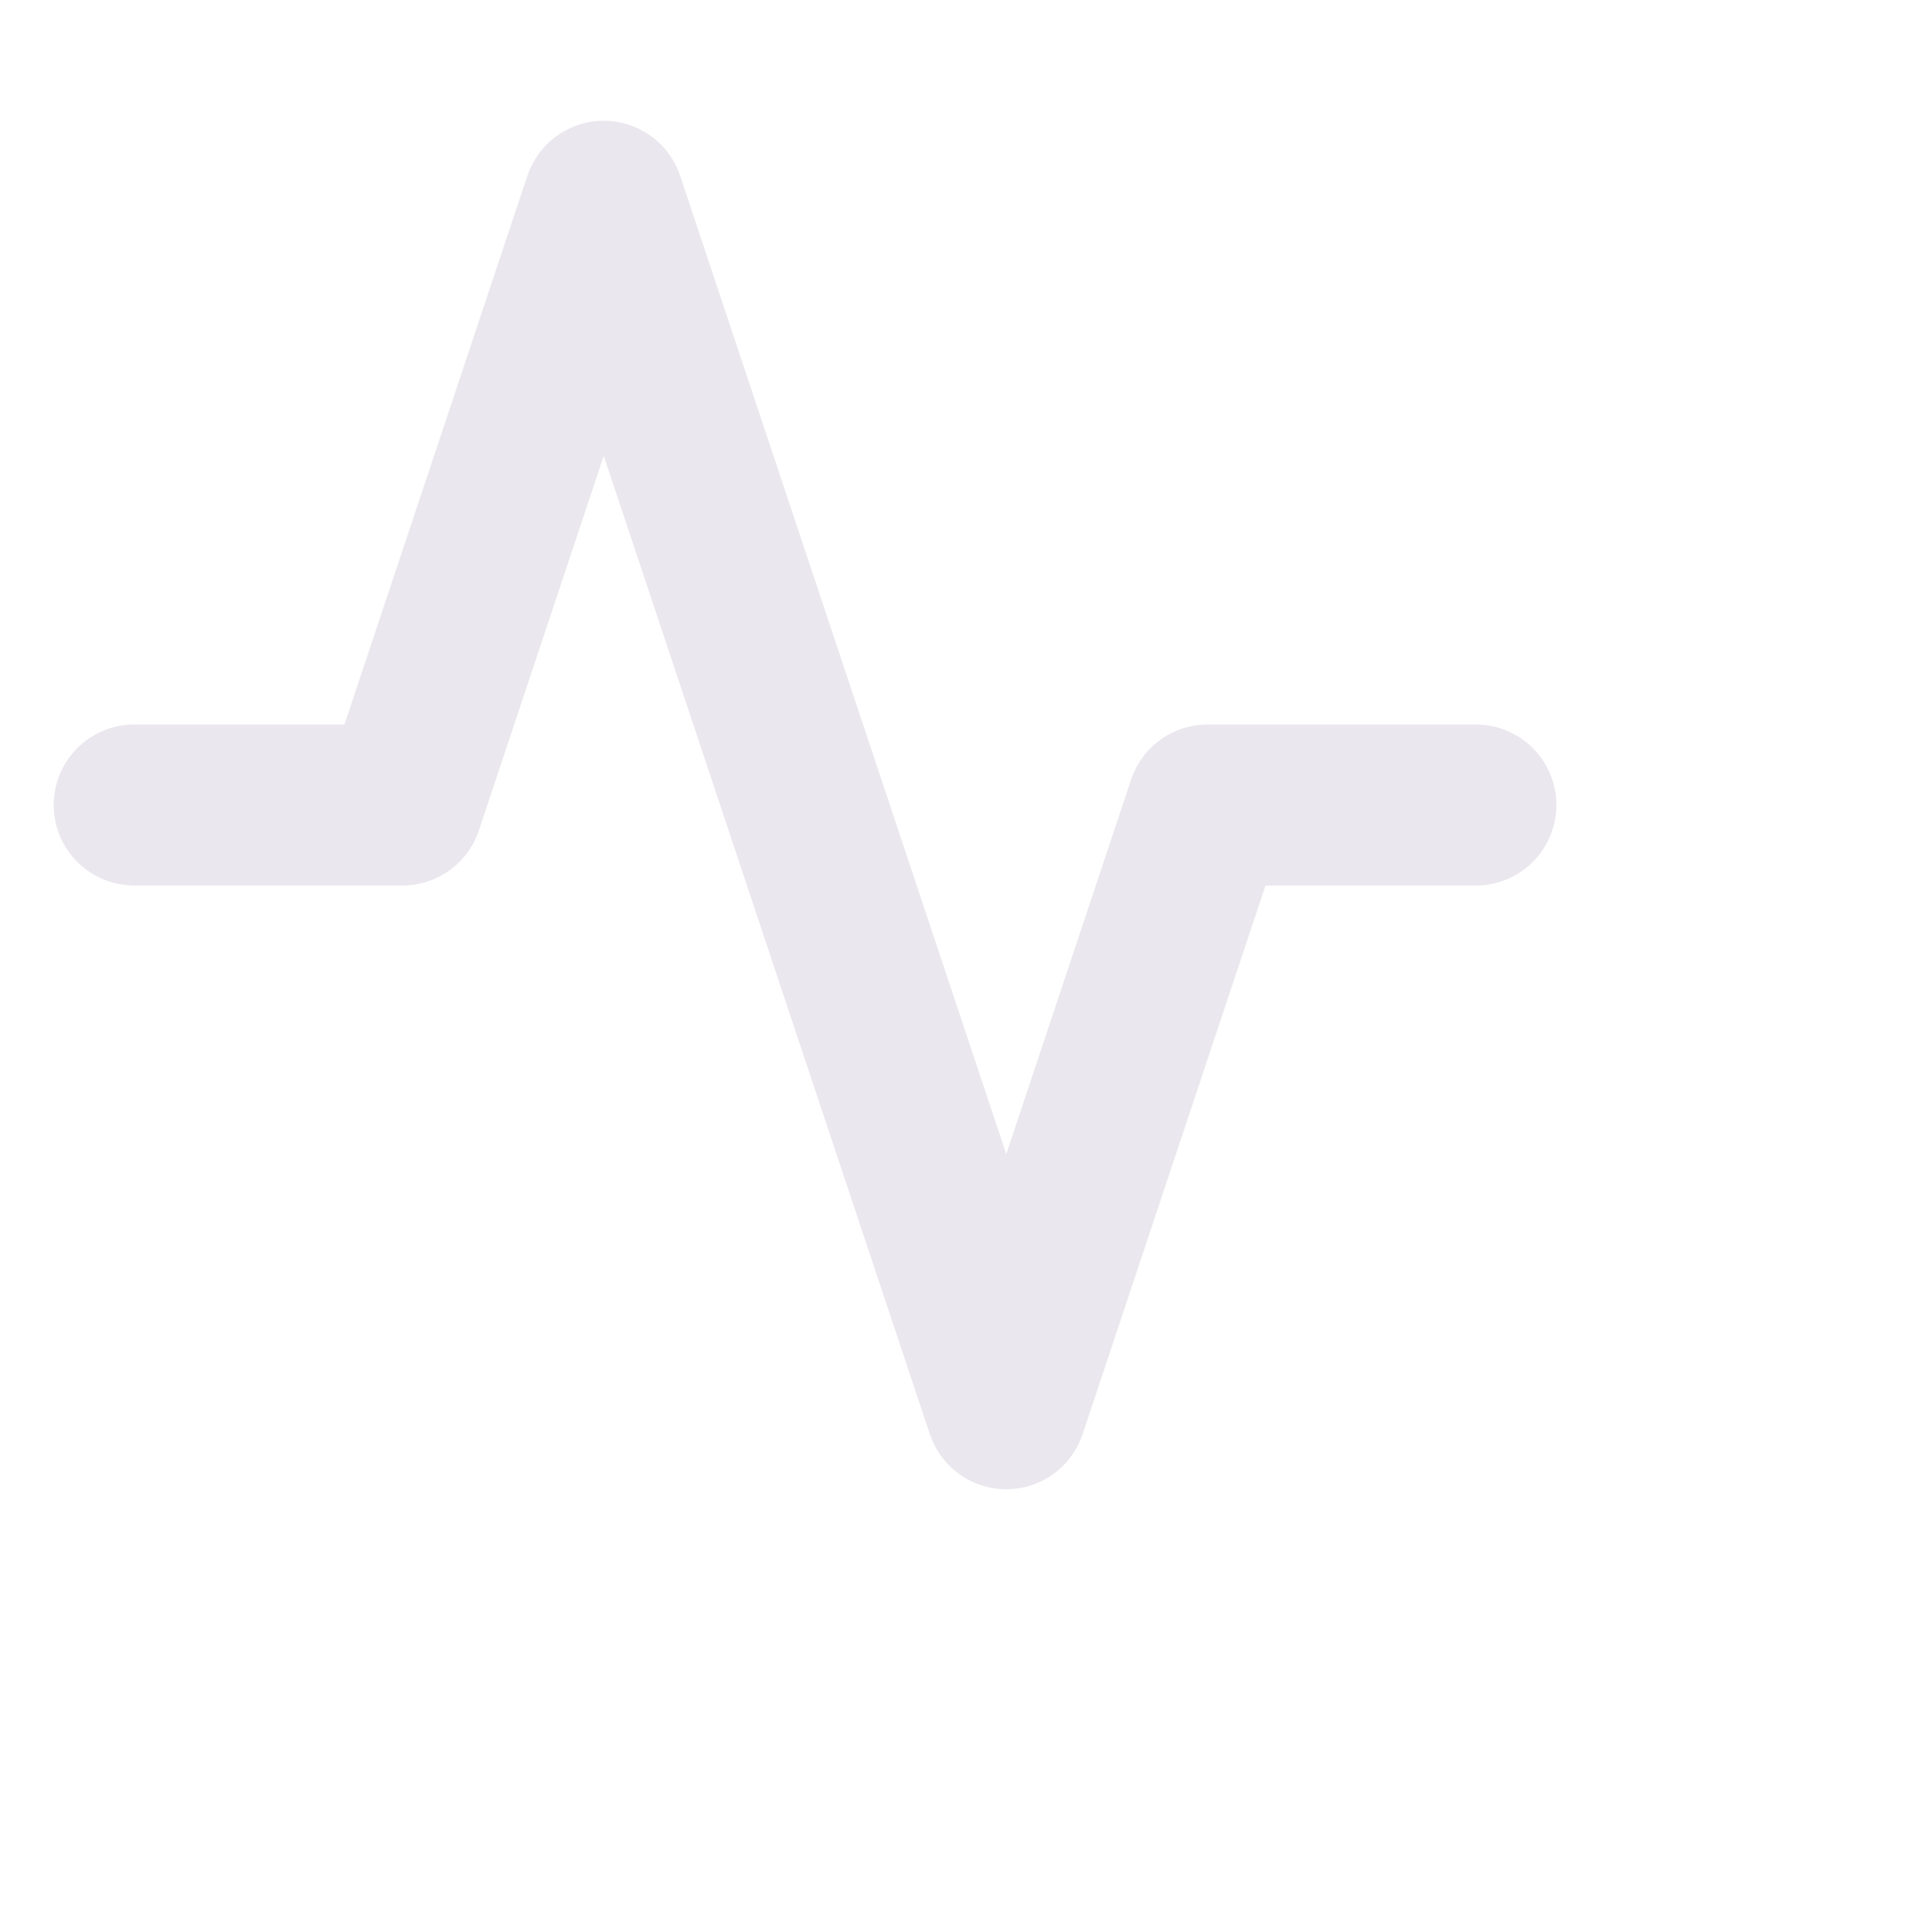
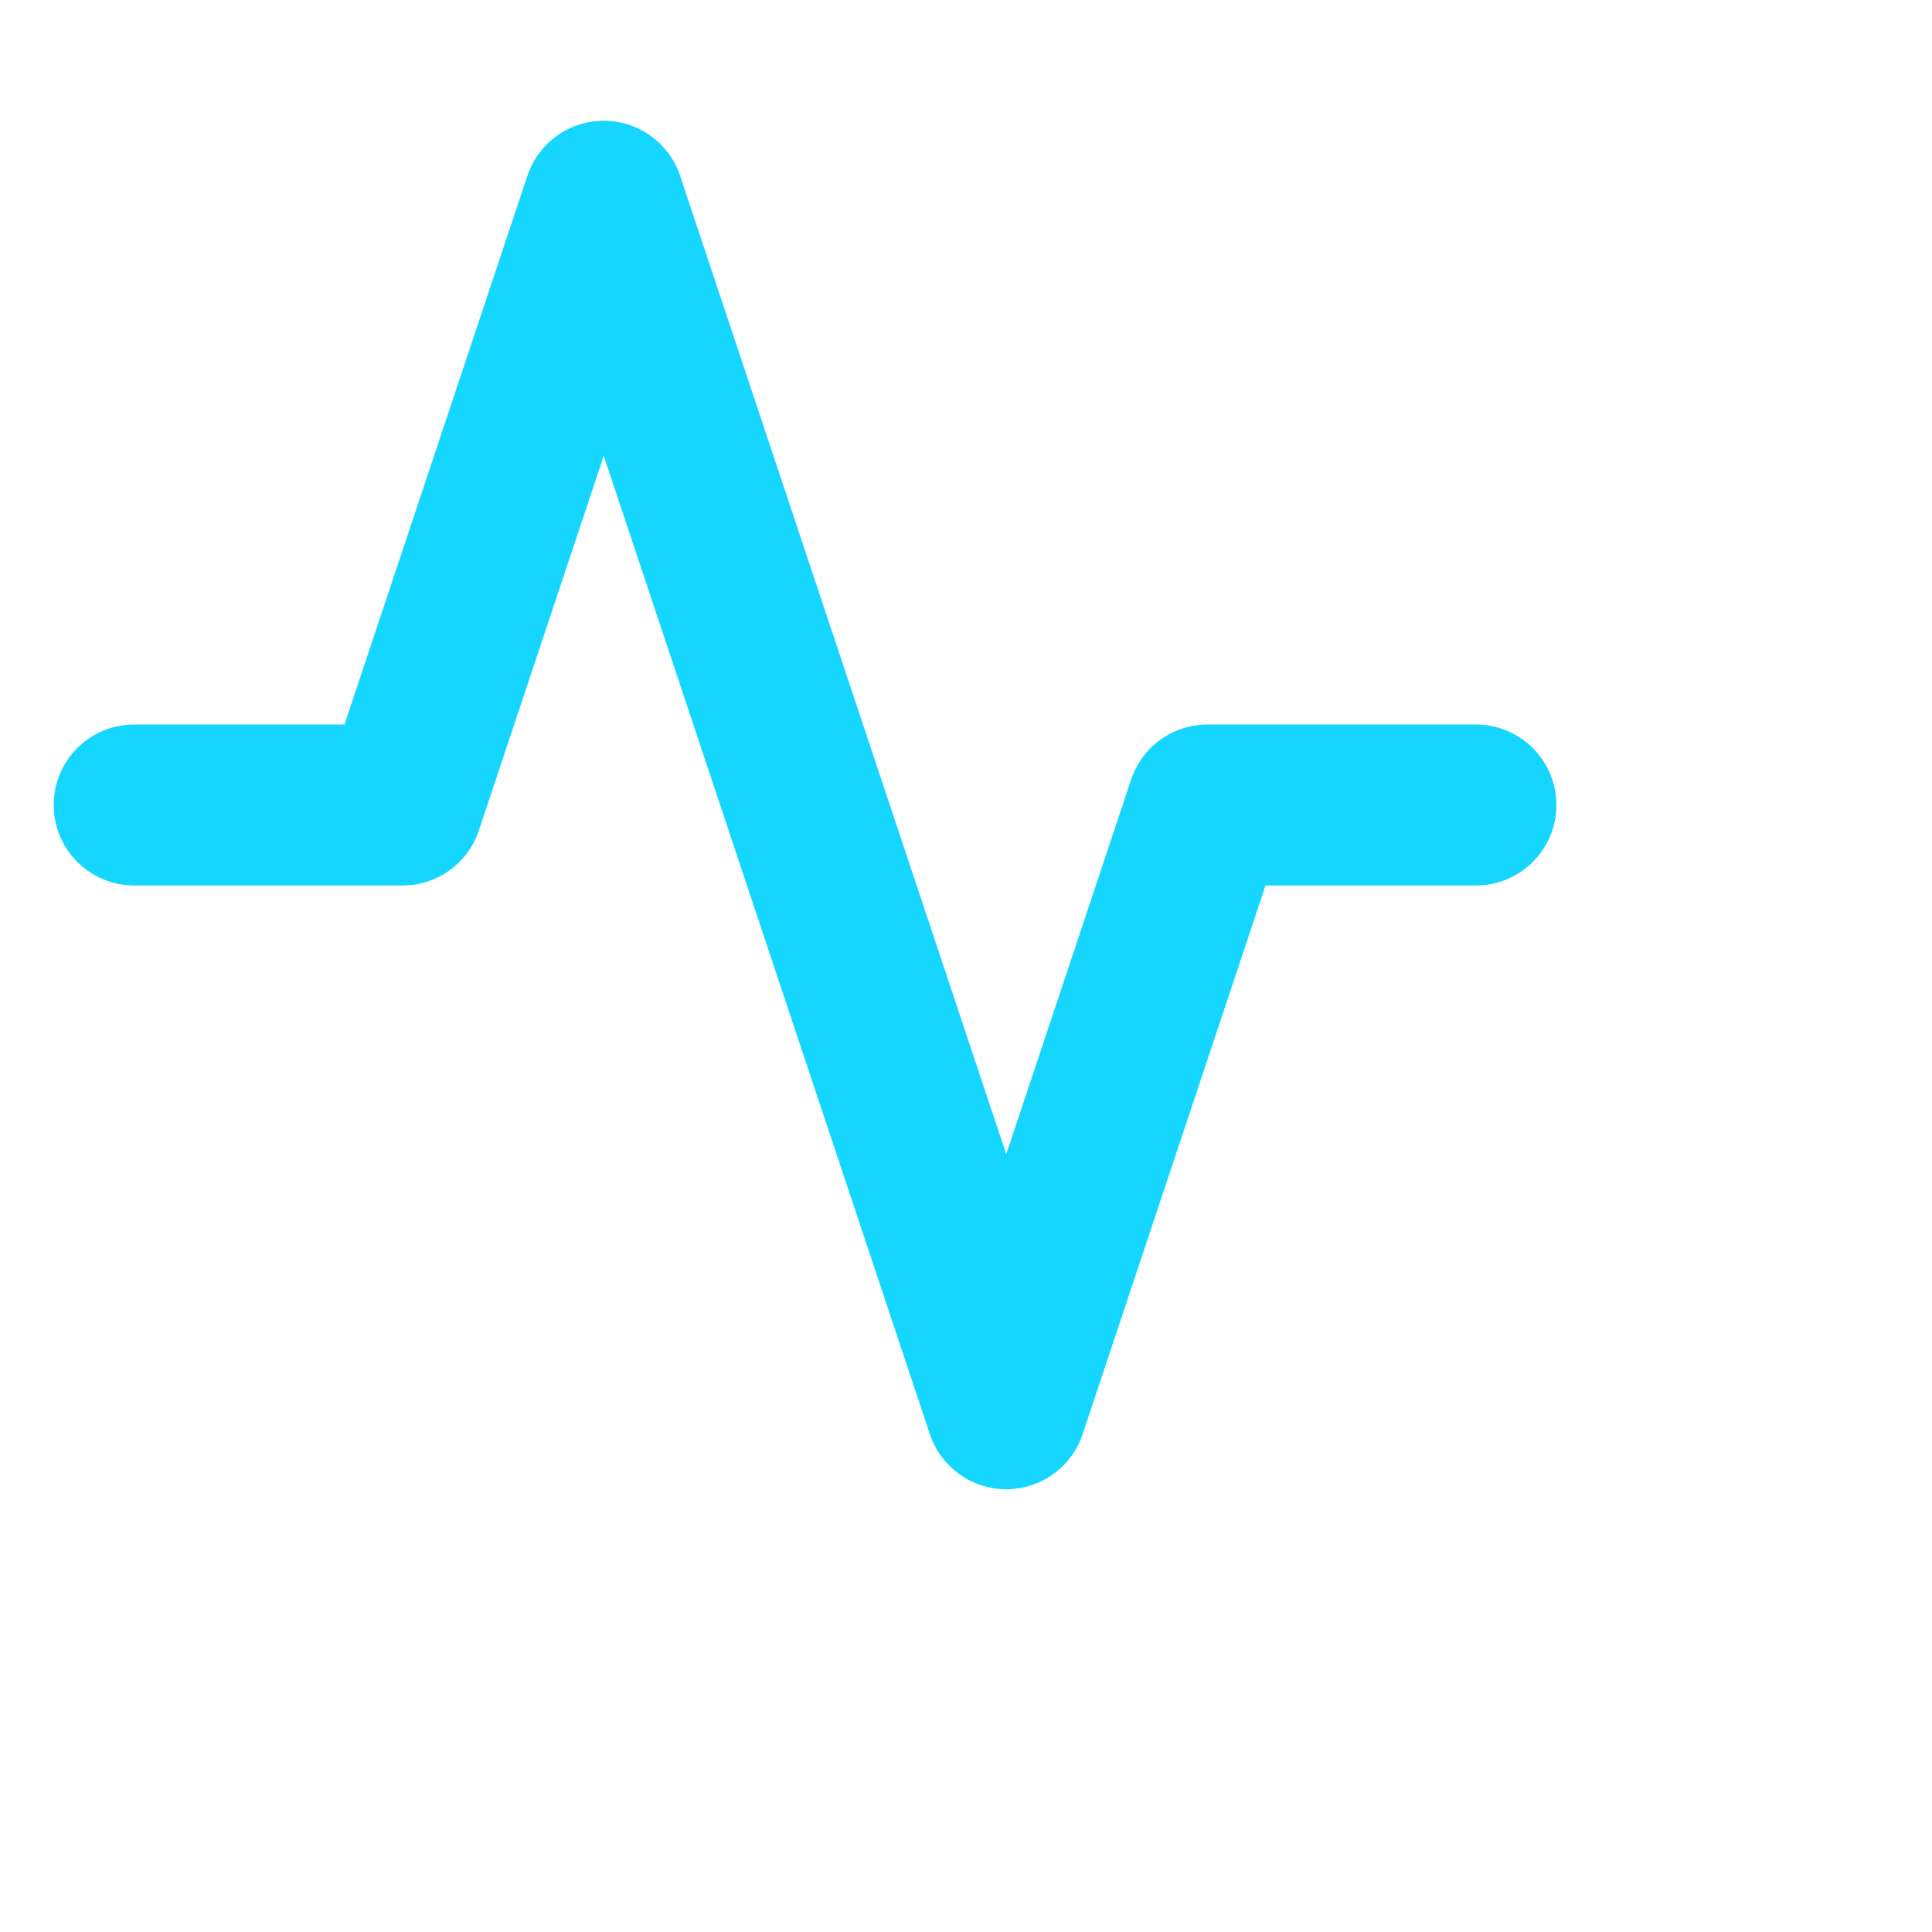
- <svg xmlns="http://www.w3.org/2000/svg" width="24" height="24" viewBox="0 0 24 24" fill="none" stroke="#EBE7EE" stroke-width="2" stroke-linecap="round" stroke-linejoin="round" color="#e42575">
+ <svg xmlns="http://www.w3.org/2000/svg" width="24" height="24" viewBox="0 0 24 24" fill="none" stroke="#15D6FF" stroke-width="2" stroke-linecap="round" stroke-linejoin="round" color="#15D6FF">
  <path d="M18.334 10H15L12.5 17.5L7.5 2.5L5 10H1.667" stroke-linecap="round" stroke-linejoin="round" />
</svg>
